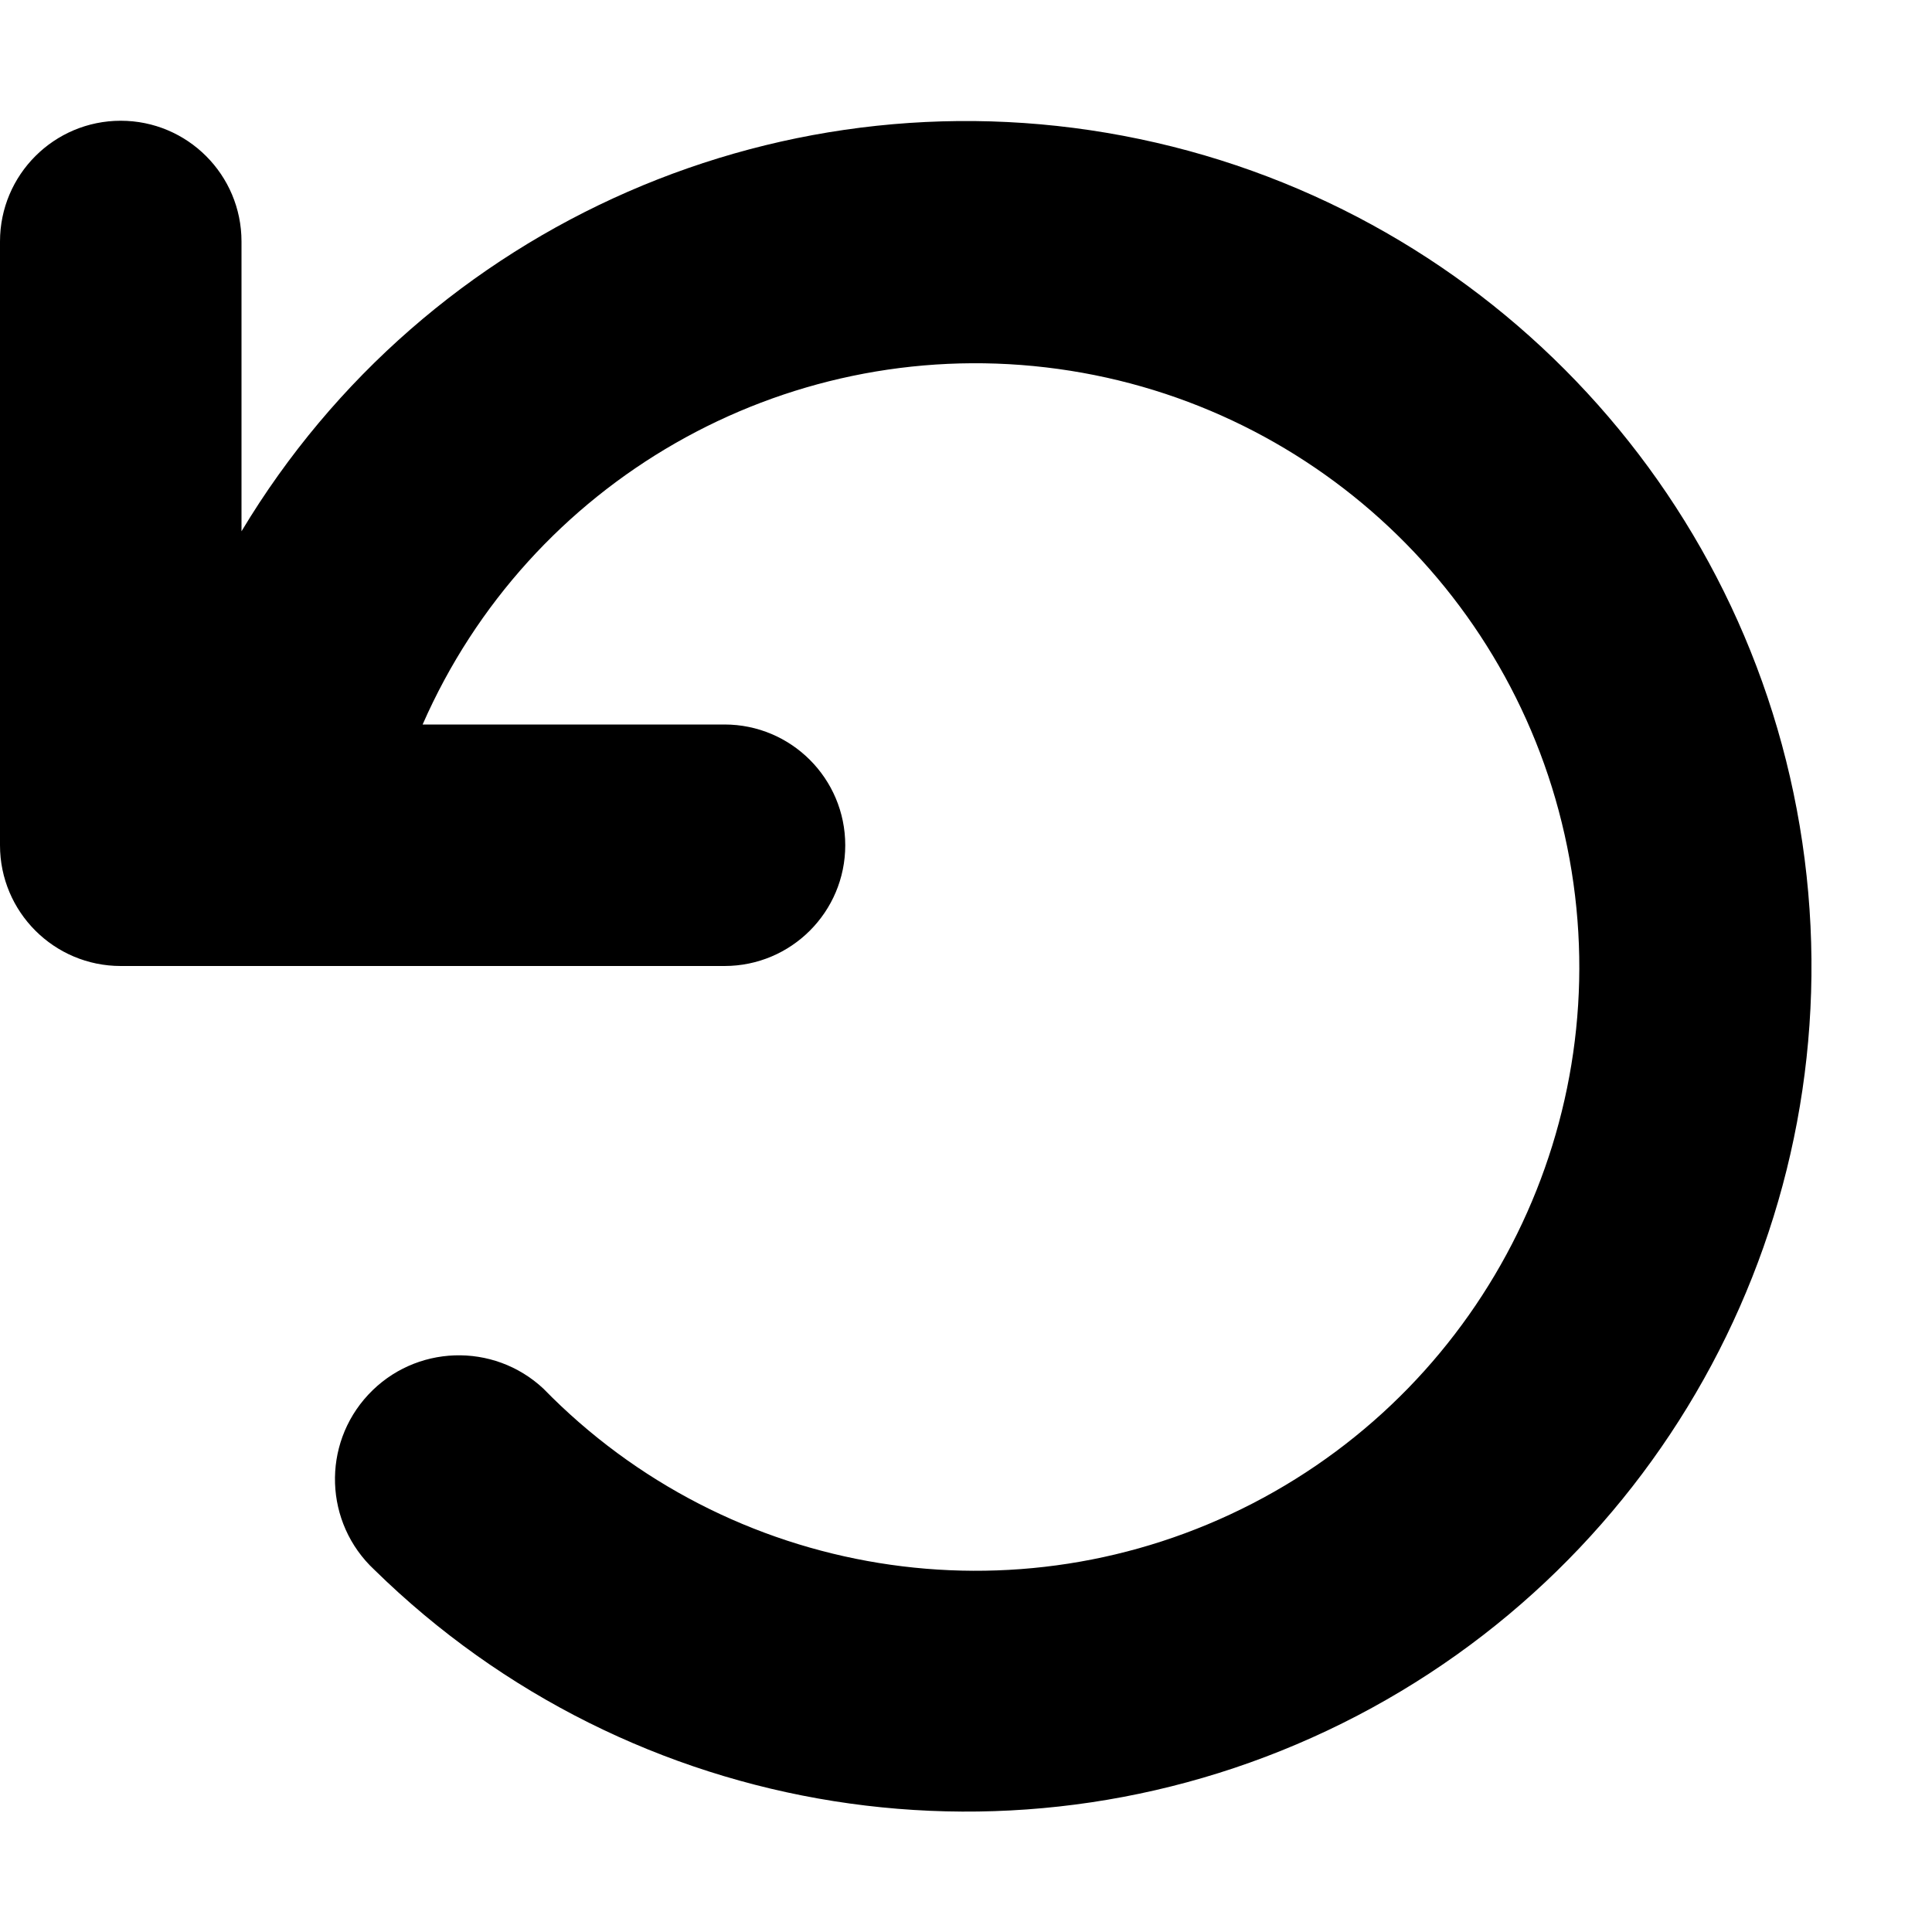
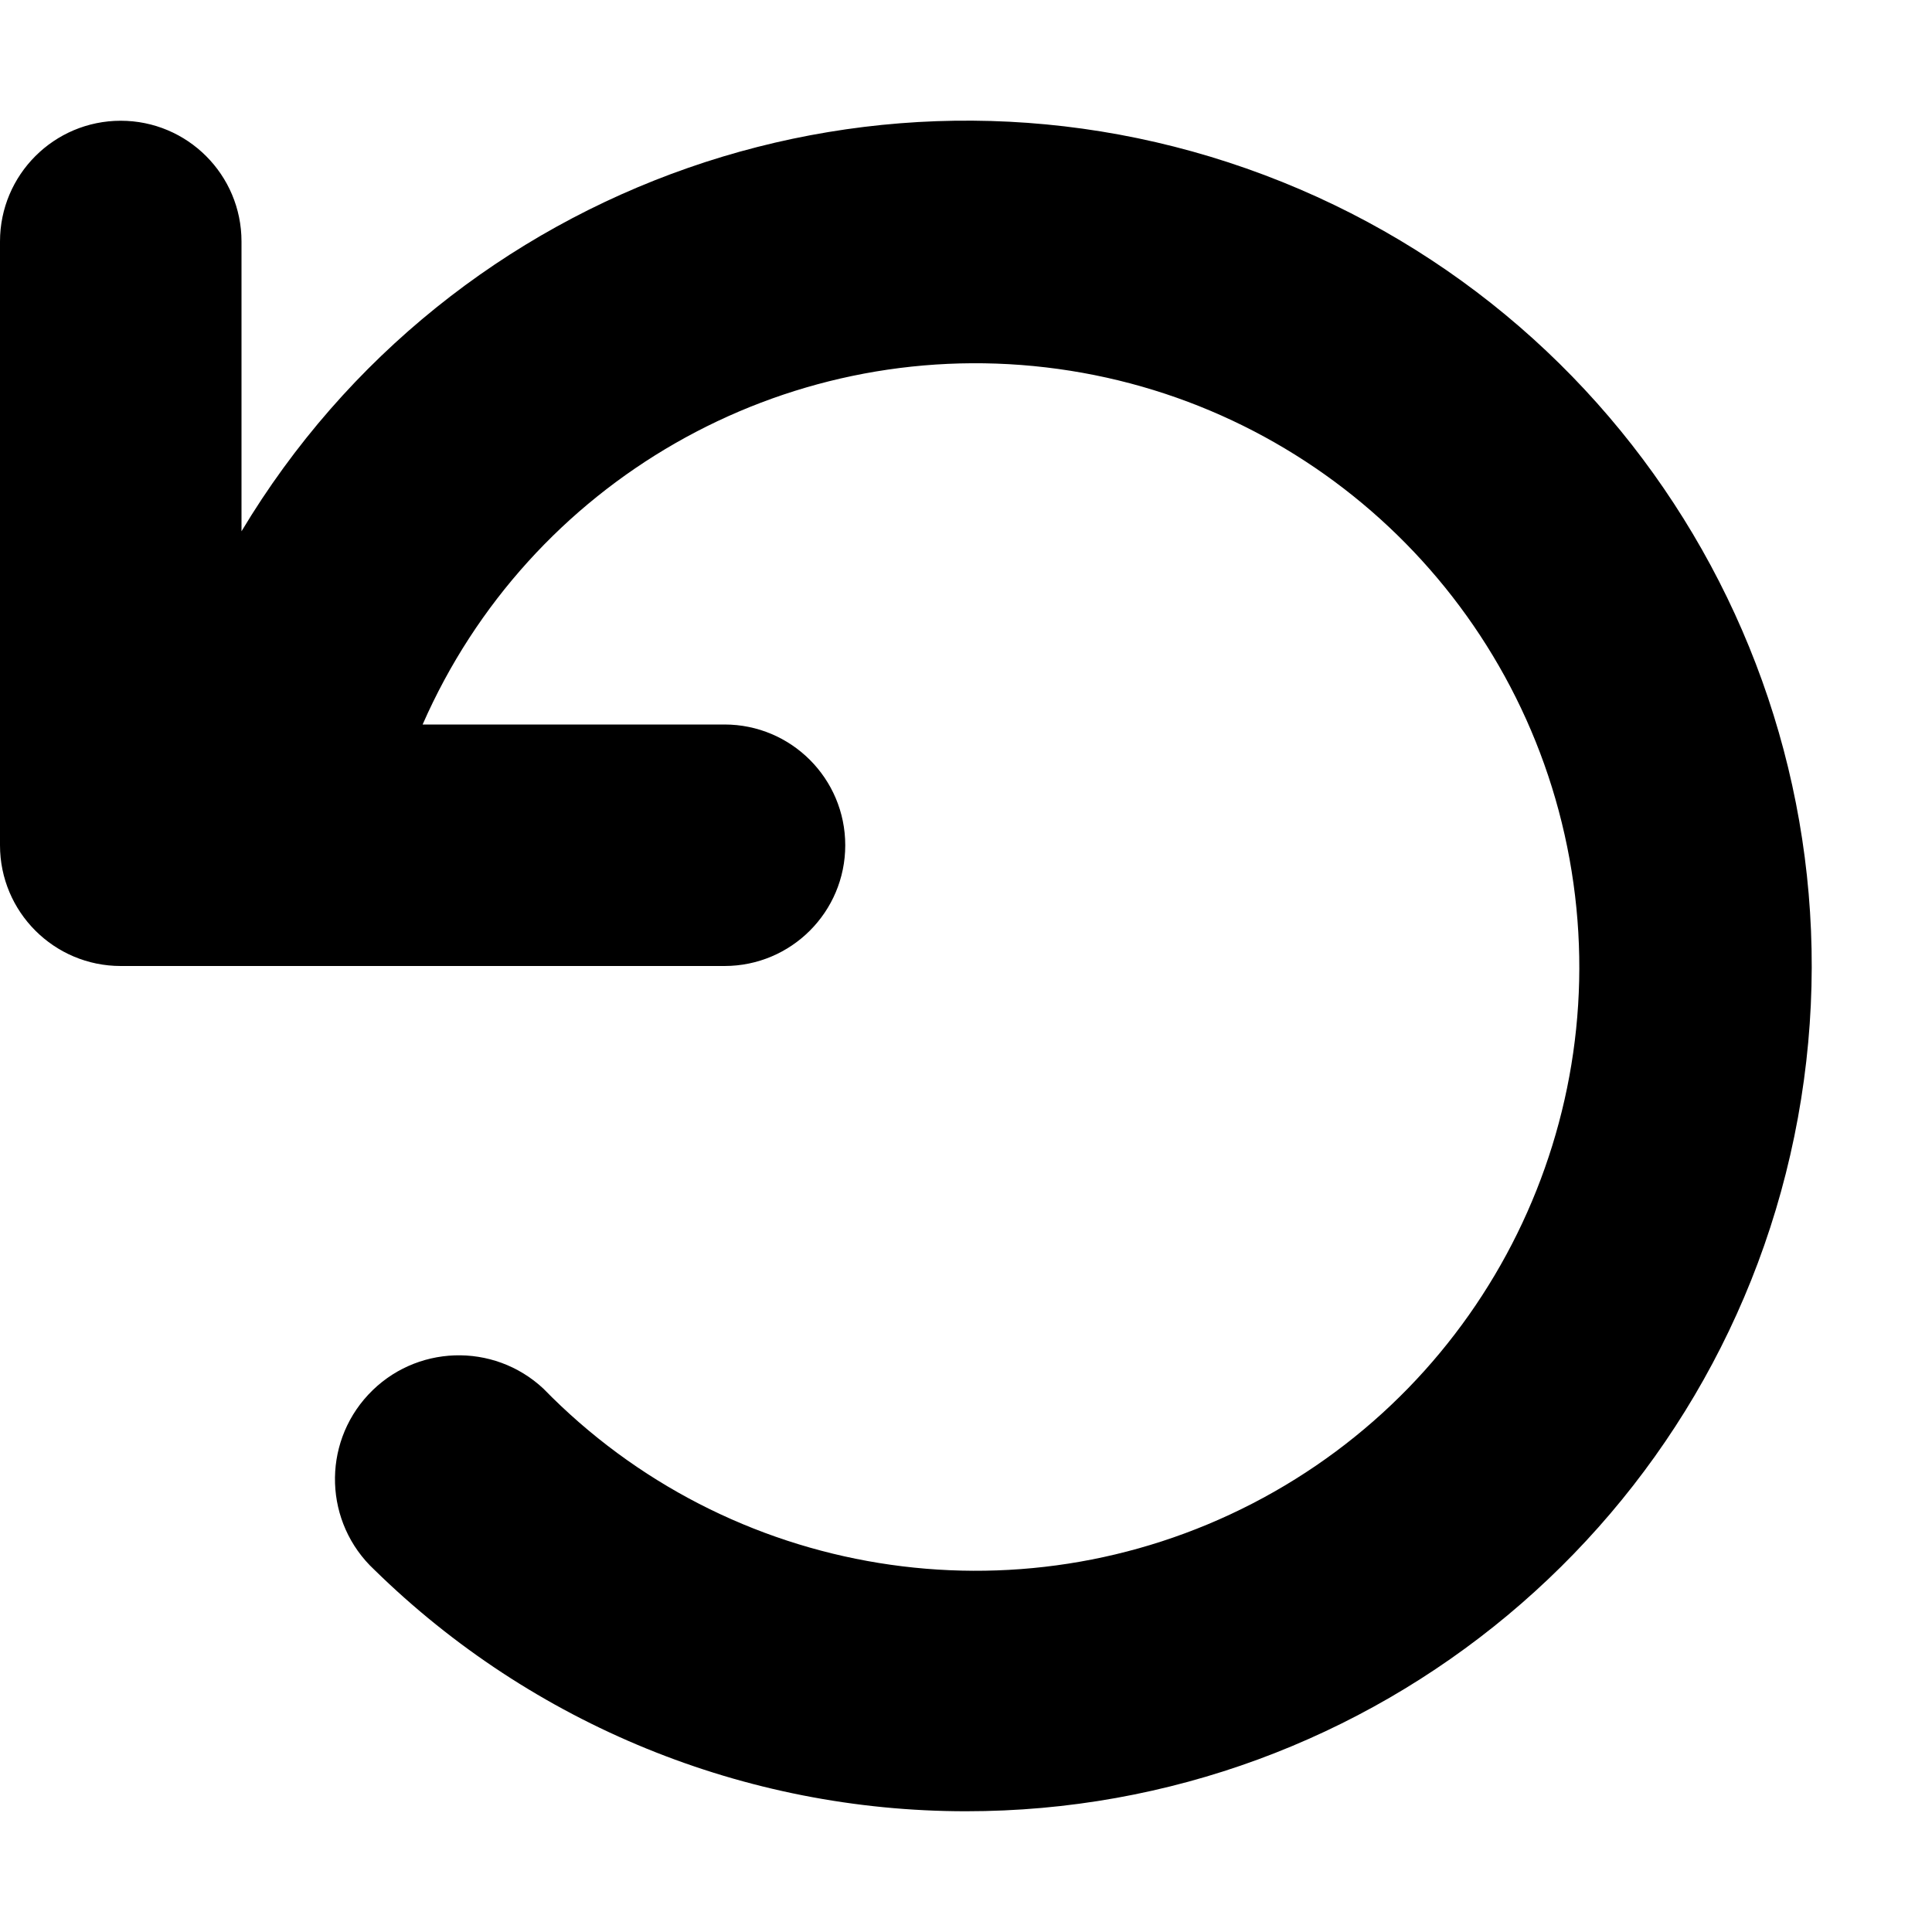
<svg xmlns="http://www.w3.org/2000/svg" height="16" width="16">
-   <path d="M1 1a1 1 0 0 1 1 1v2.4A7 7 0 1 1 3.1 13a1 1 0 0 1 1.4-1.5 5 5 0 1 0-1-5.5H6a1 1 0 0 1 0 2H1a1 1 0 0 1-1-1V2a1 1 0 0 1 1-1z" />
+   <path d="M1 1a1 1 0 011 1v2.4A7 7 0 118 15a7 7 0 01-4.9-2 1 1 0 011.4-1.5 5 5 0 10-1-5.5H6a1 1 0 010 2H1a1 1 0 01-1-1V2a1 1 0 011-1z" />
</svg>
